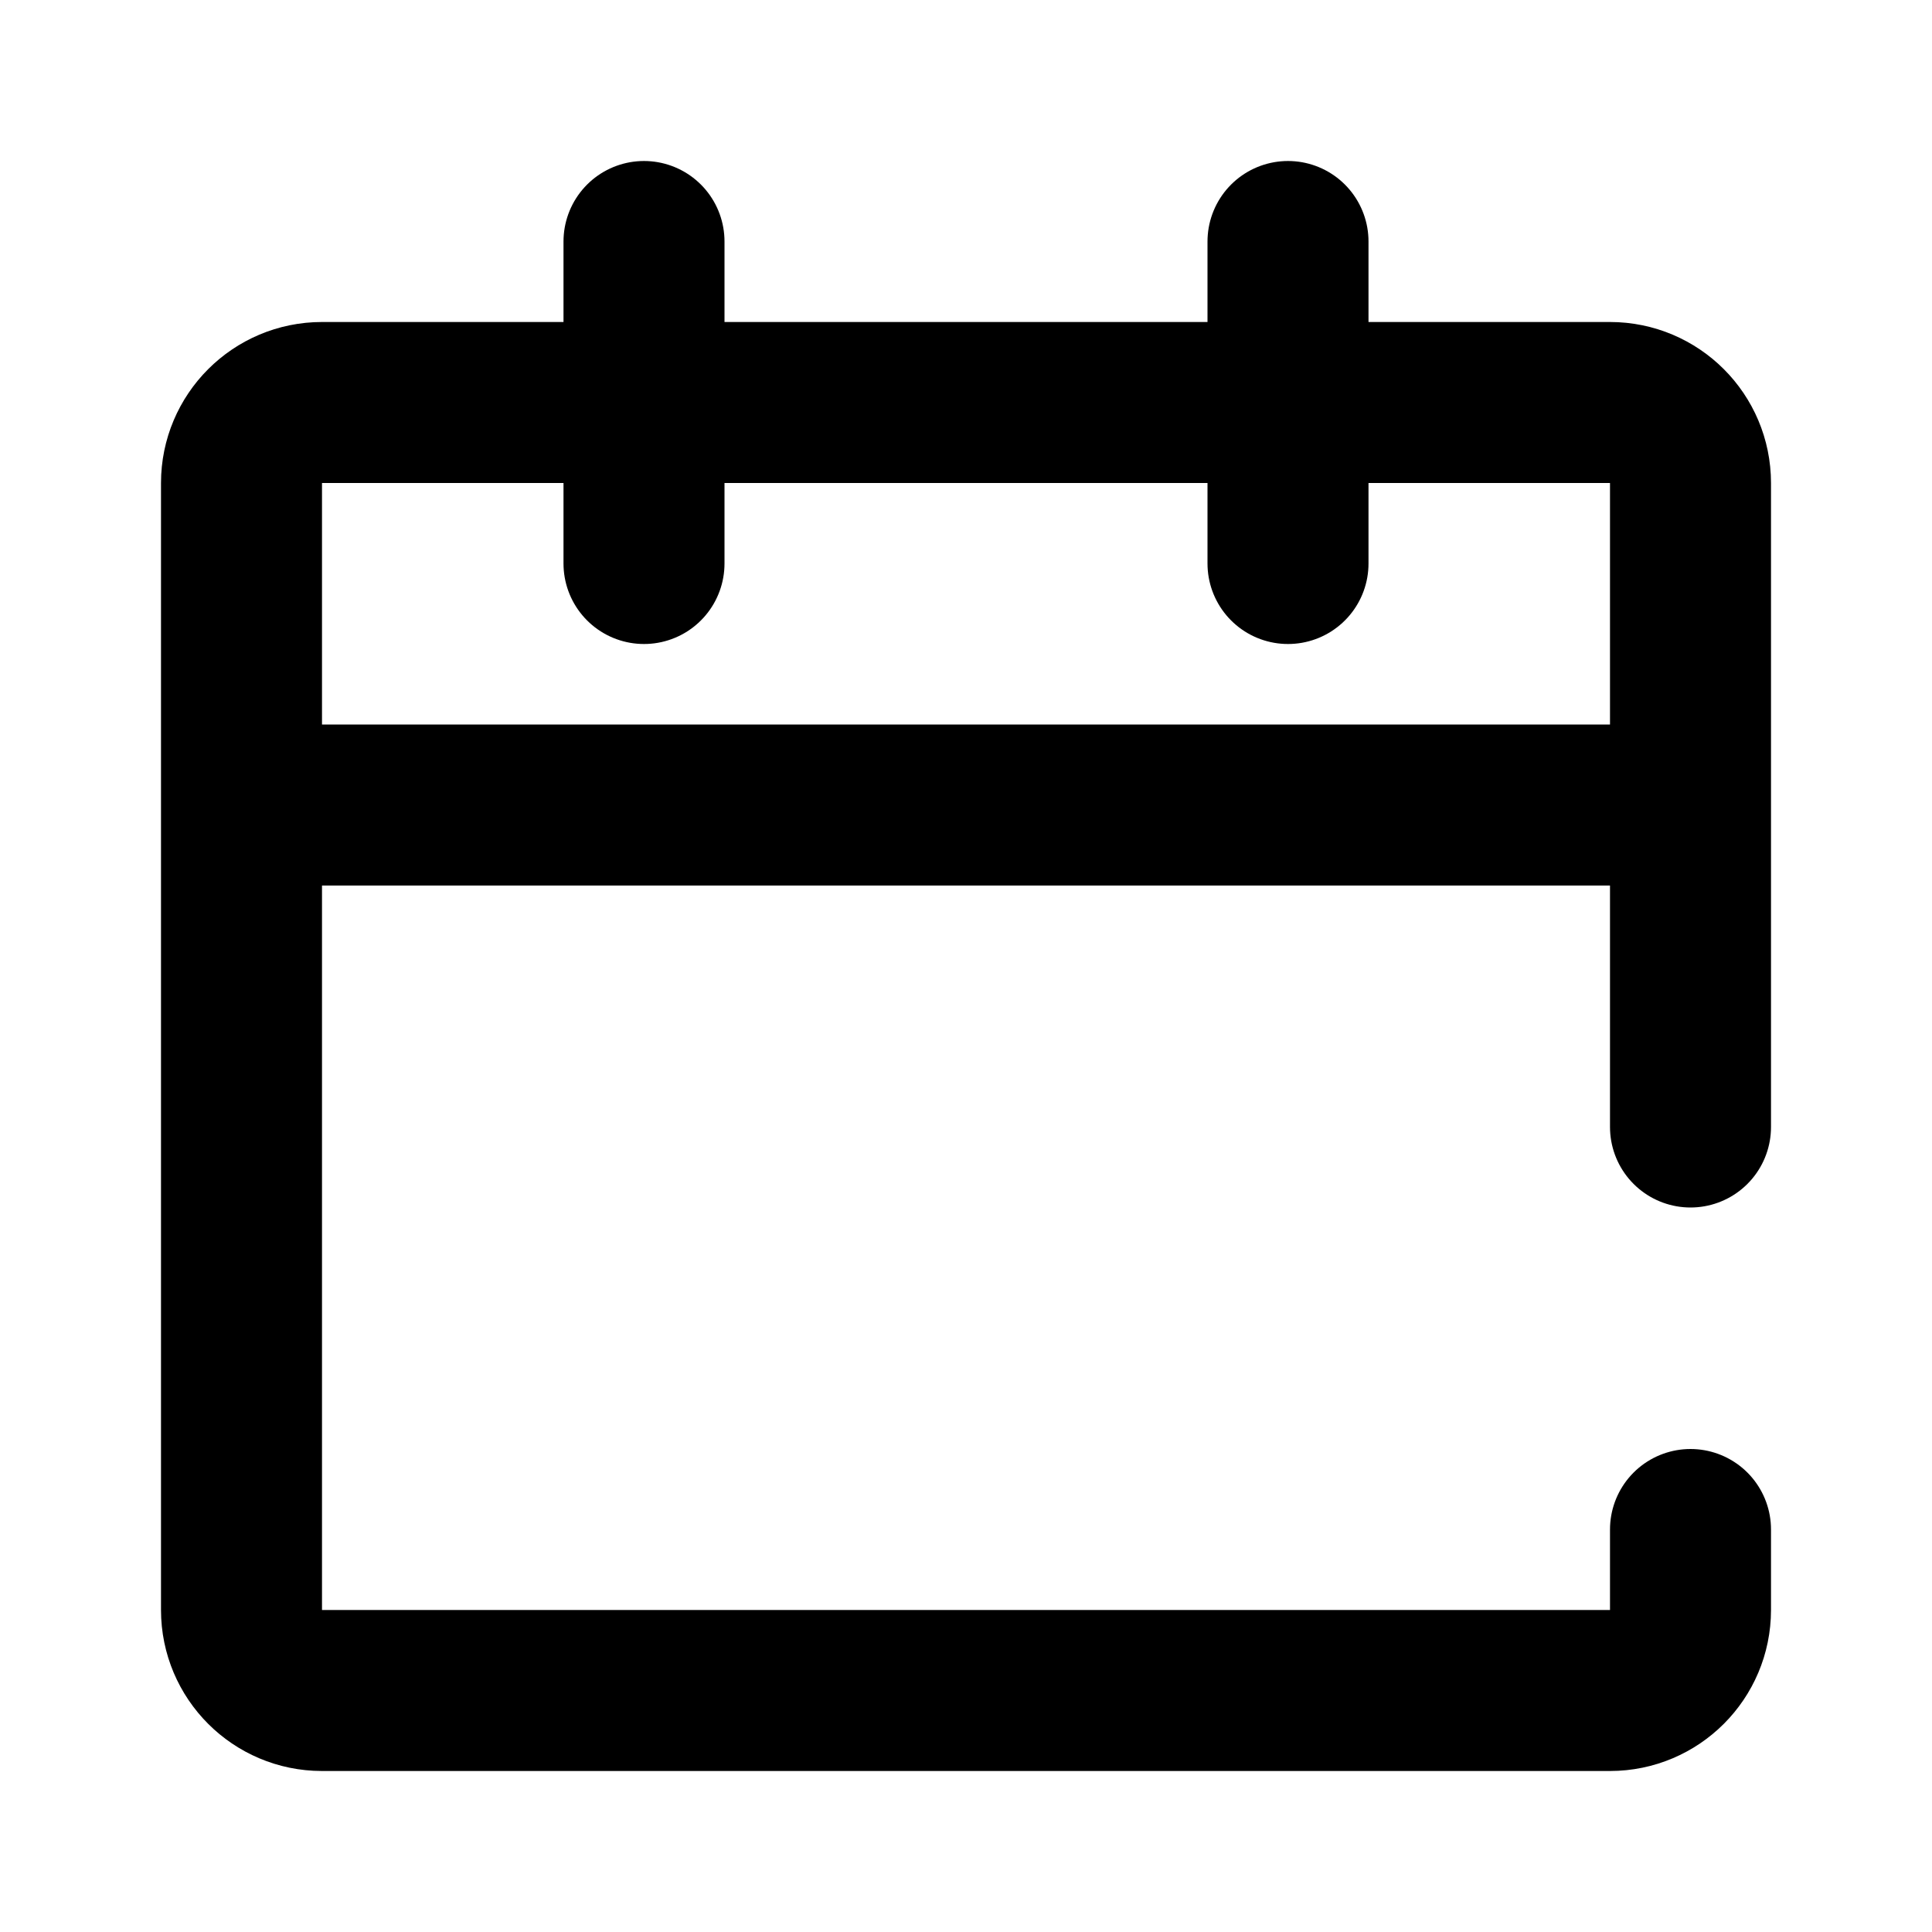
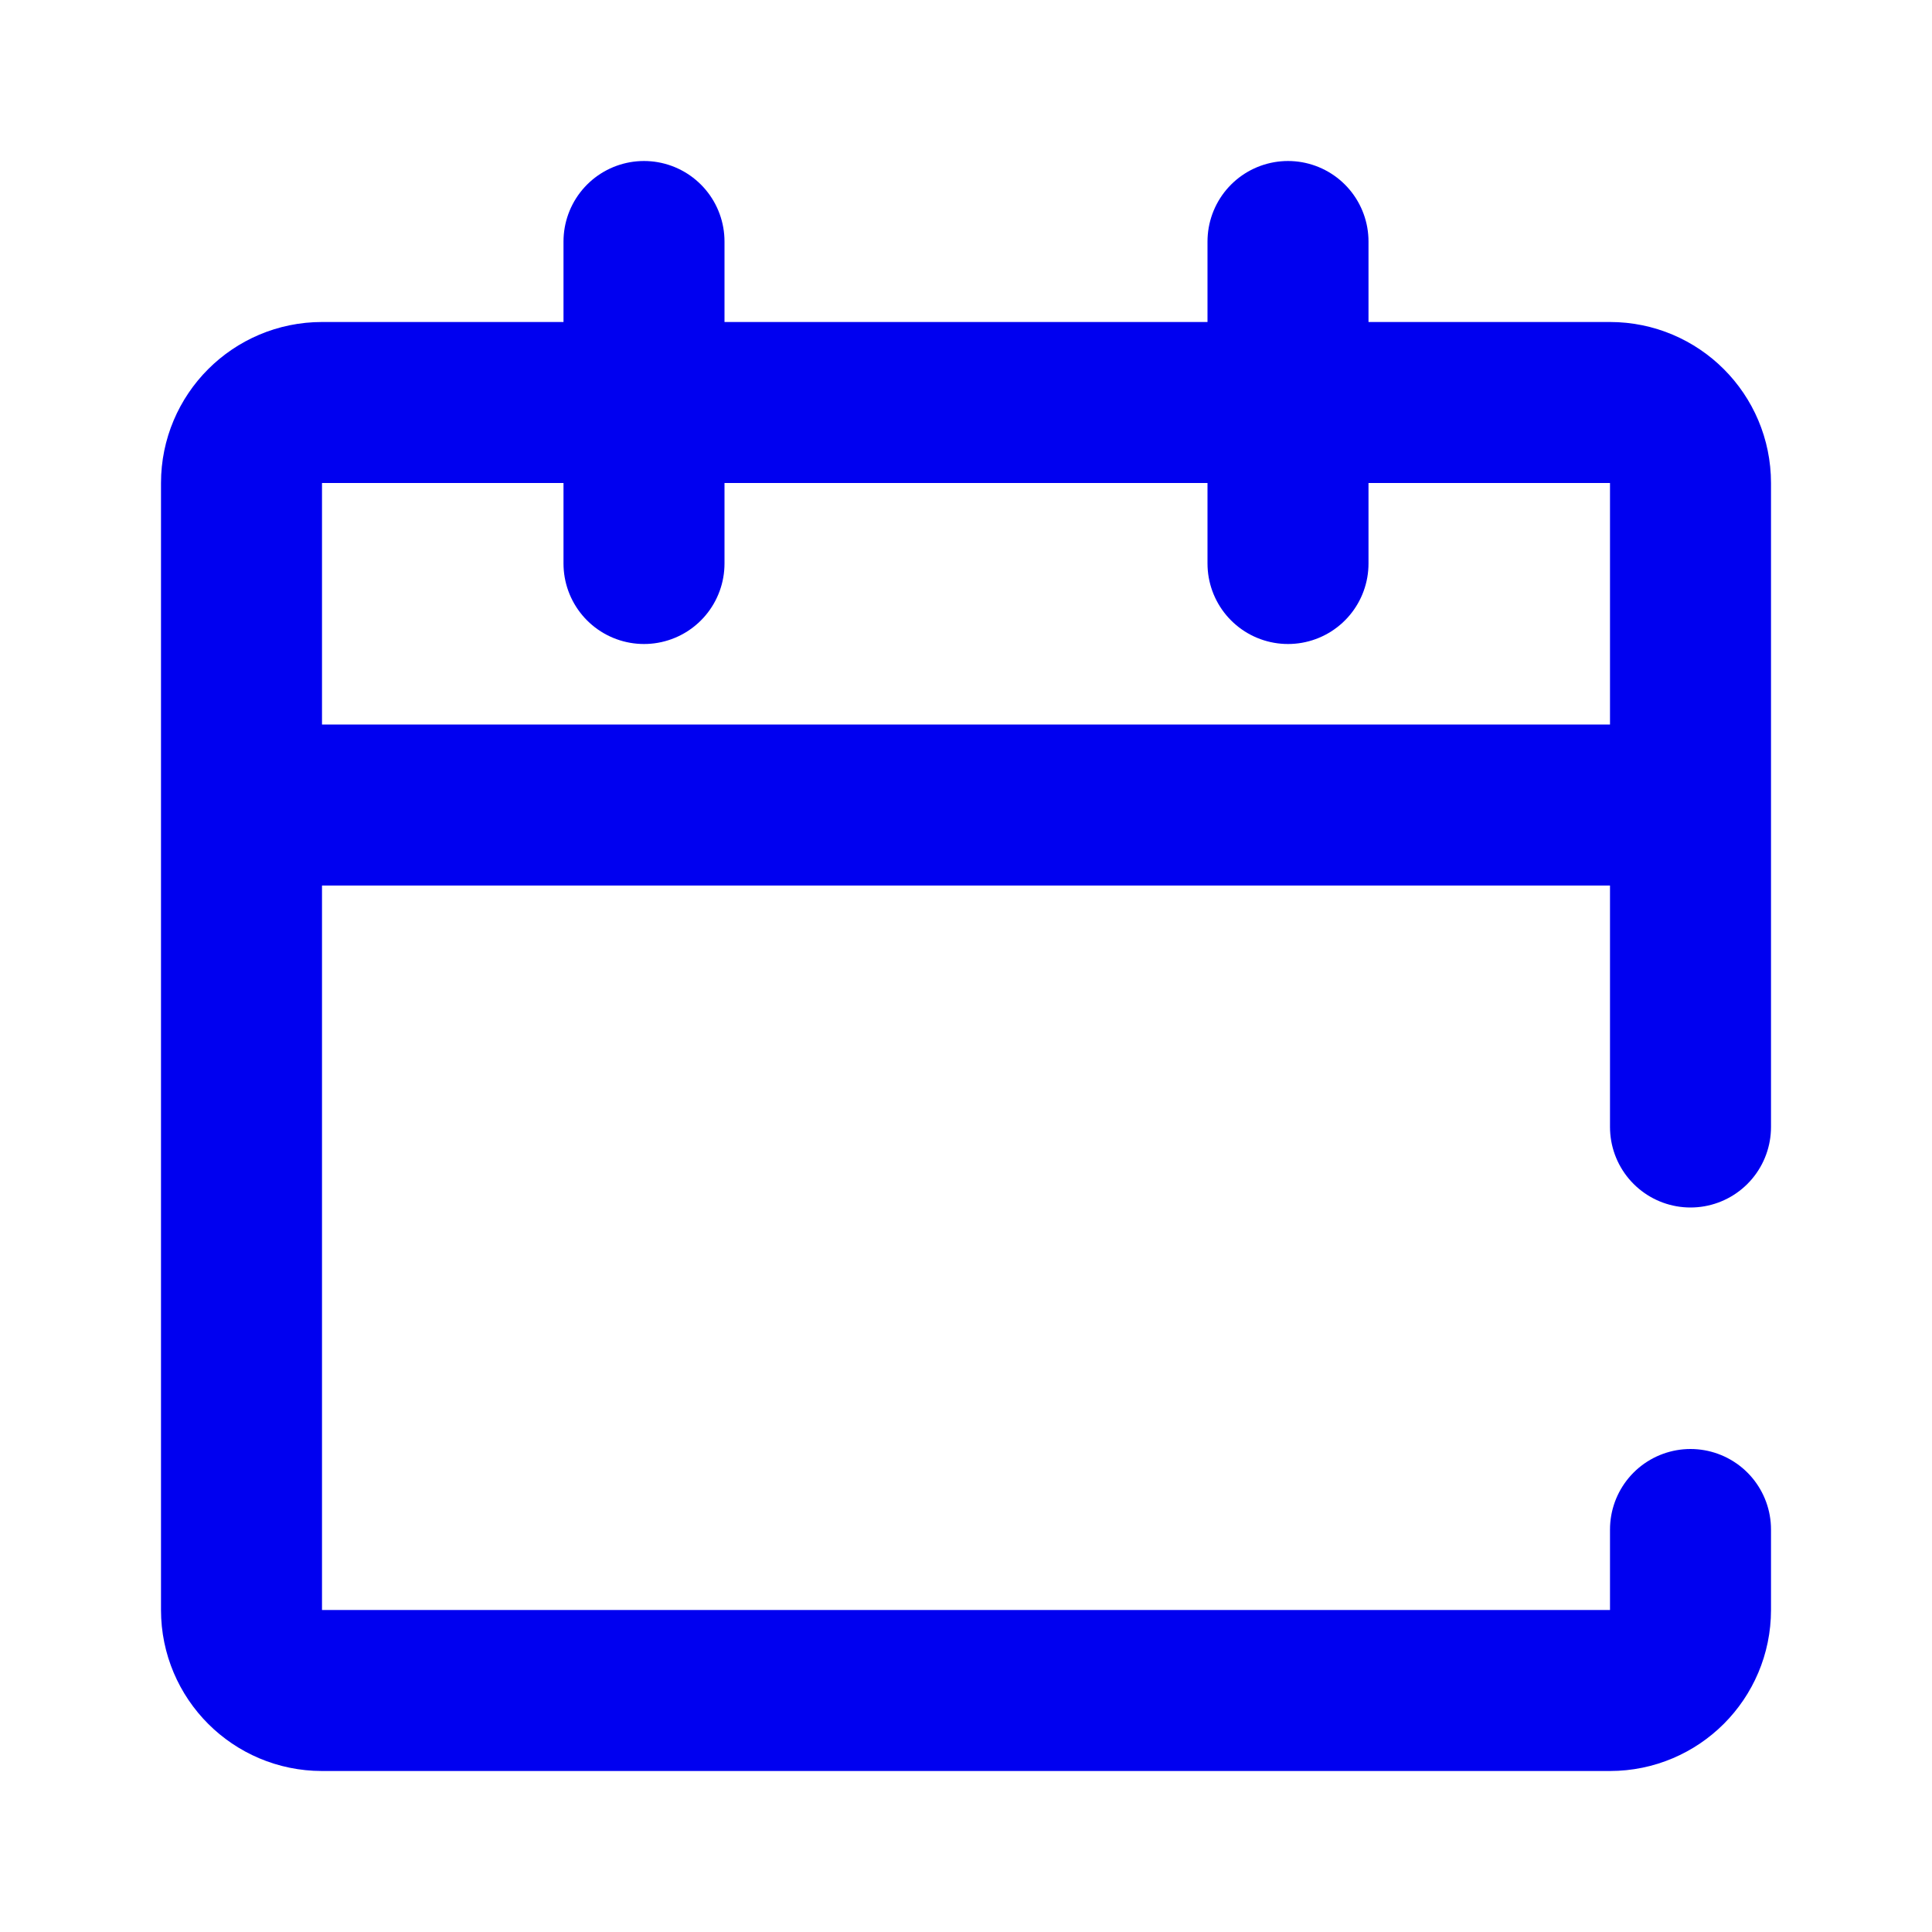
<svg xmlns="http://www.w3.org/2000/svg" width="24" height="24" viewBox="0 0 24 24" fill="none">
-   <path d="M3 10H20M21 14V6C21 5.448 20.552 5 20 5H4C3.448 5 3 5.448 3 6V20C3 20.552 3.448 21 4 21H20C20.552 21 21 20.552 21 20V19M8 3V7M16 3V7" stroke="#000" stroke-width="2" stroke-linecap="round" stroke-linejoin="round" />
+   <path d="M3 10H20M21 14V6C21 5.448 20.552 5 20 5H4C3.448 5 3 5.448 3 6V20C3 20.552 3.448 21 4 21H20C20.552 21 21 20.552 21 20V19M8 3V7M16 3V7" stroke="#0000F0" stroke-width="2" stroke-linecap="round" stroke-linejoin="round" />
</svg>
